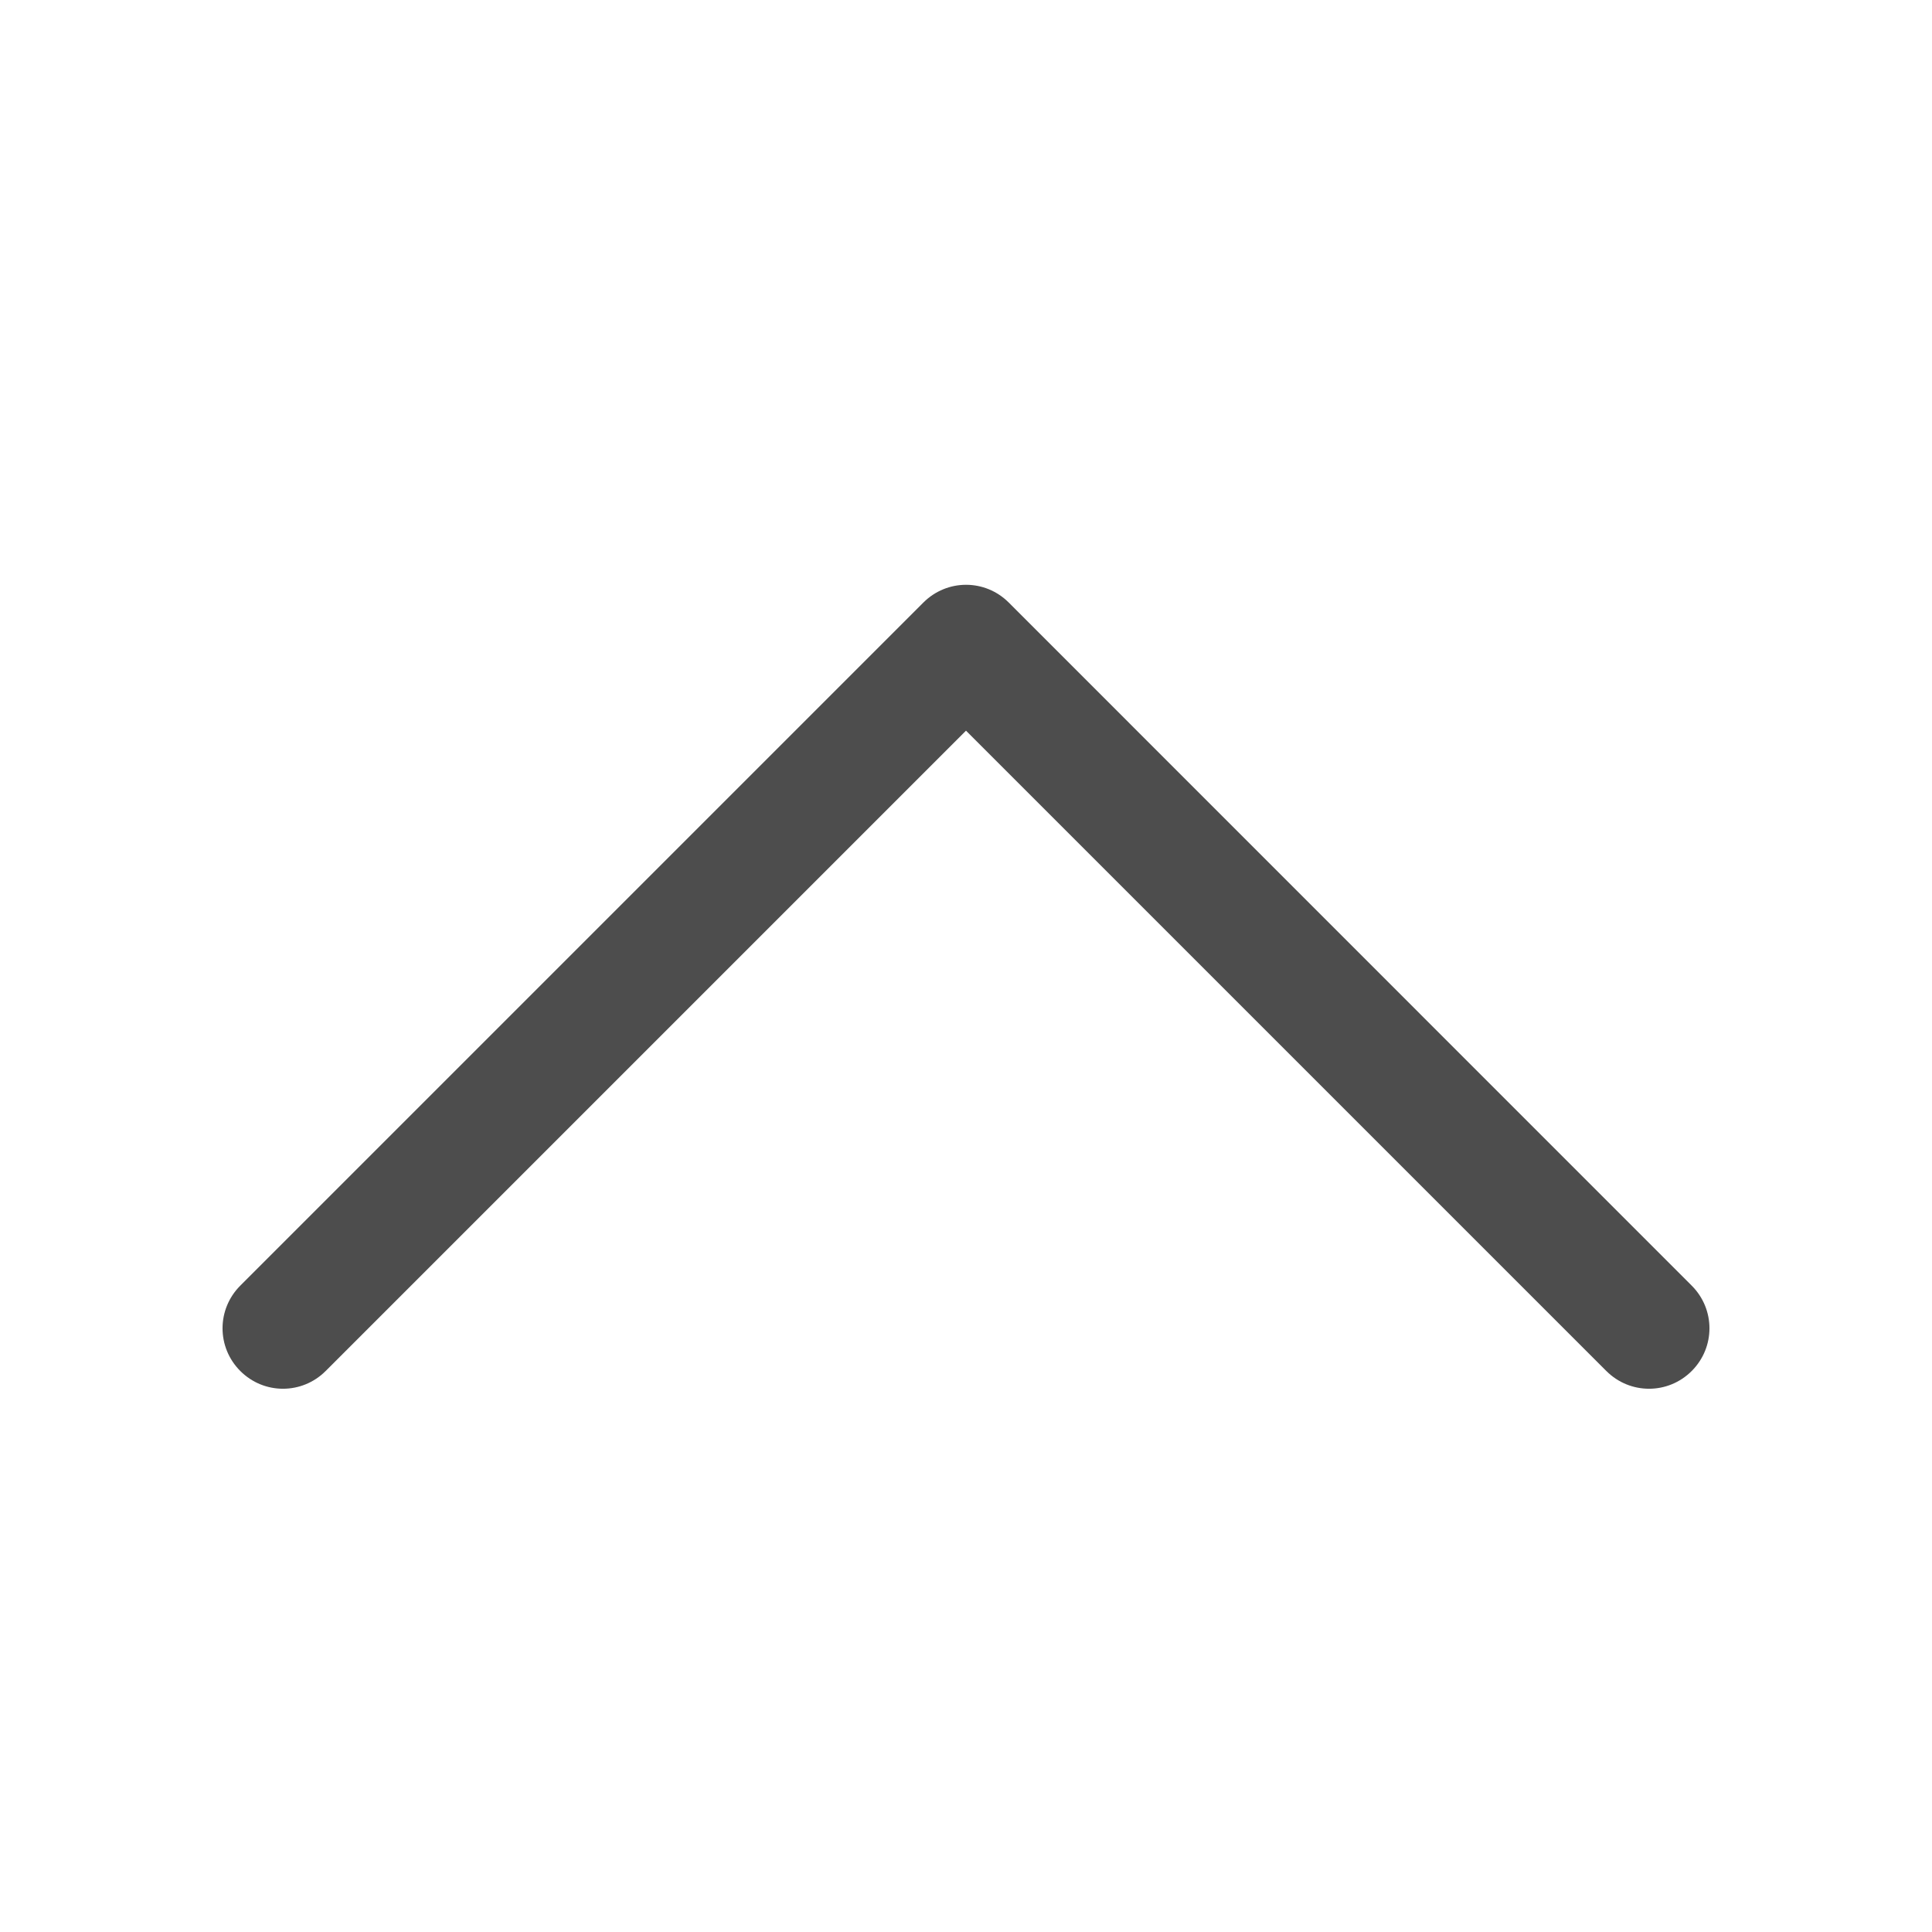
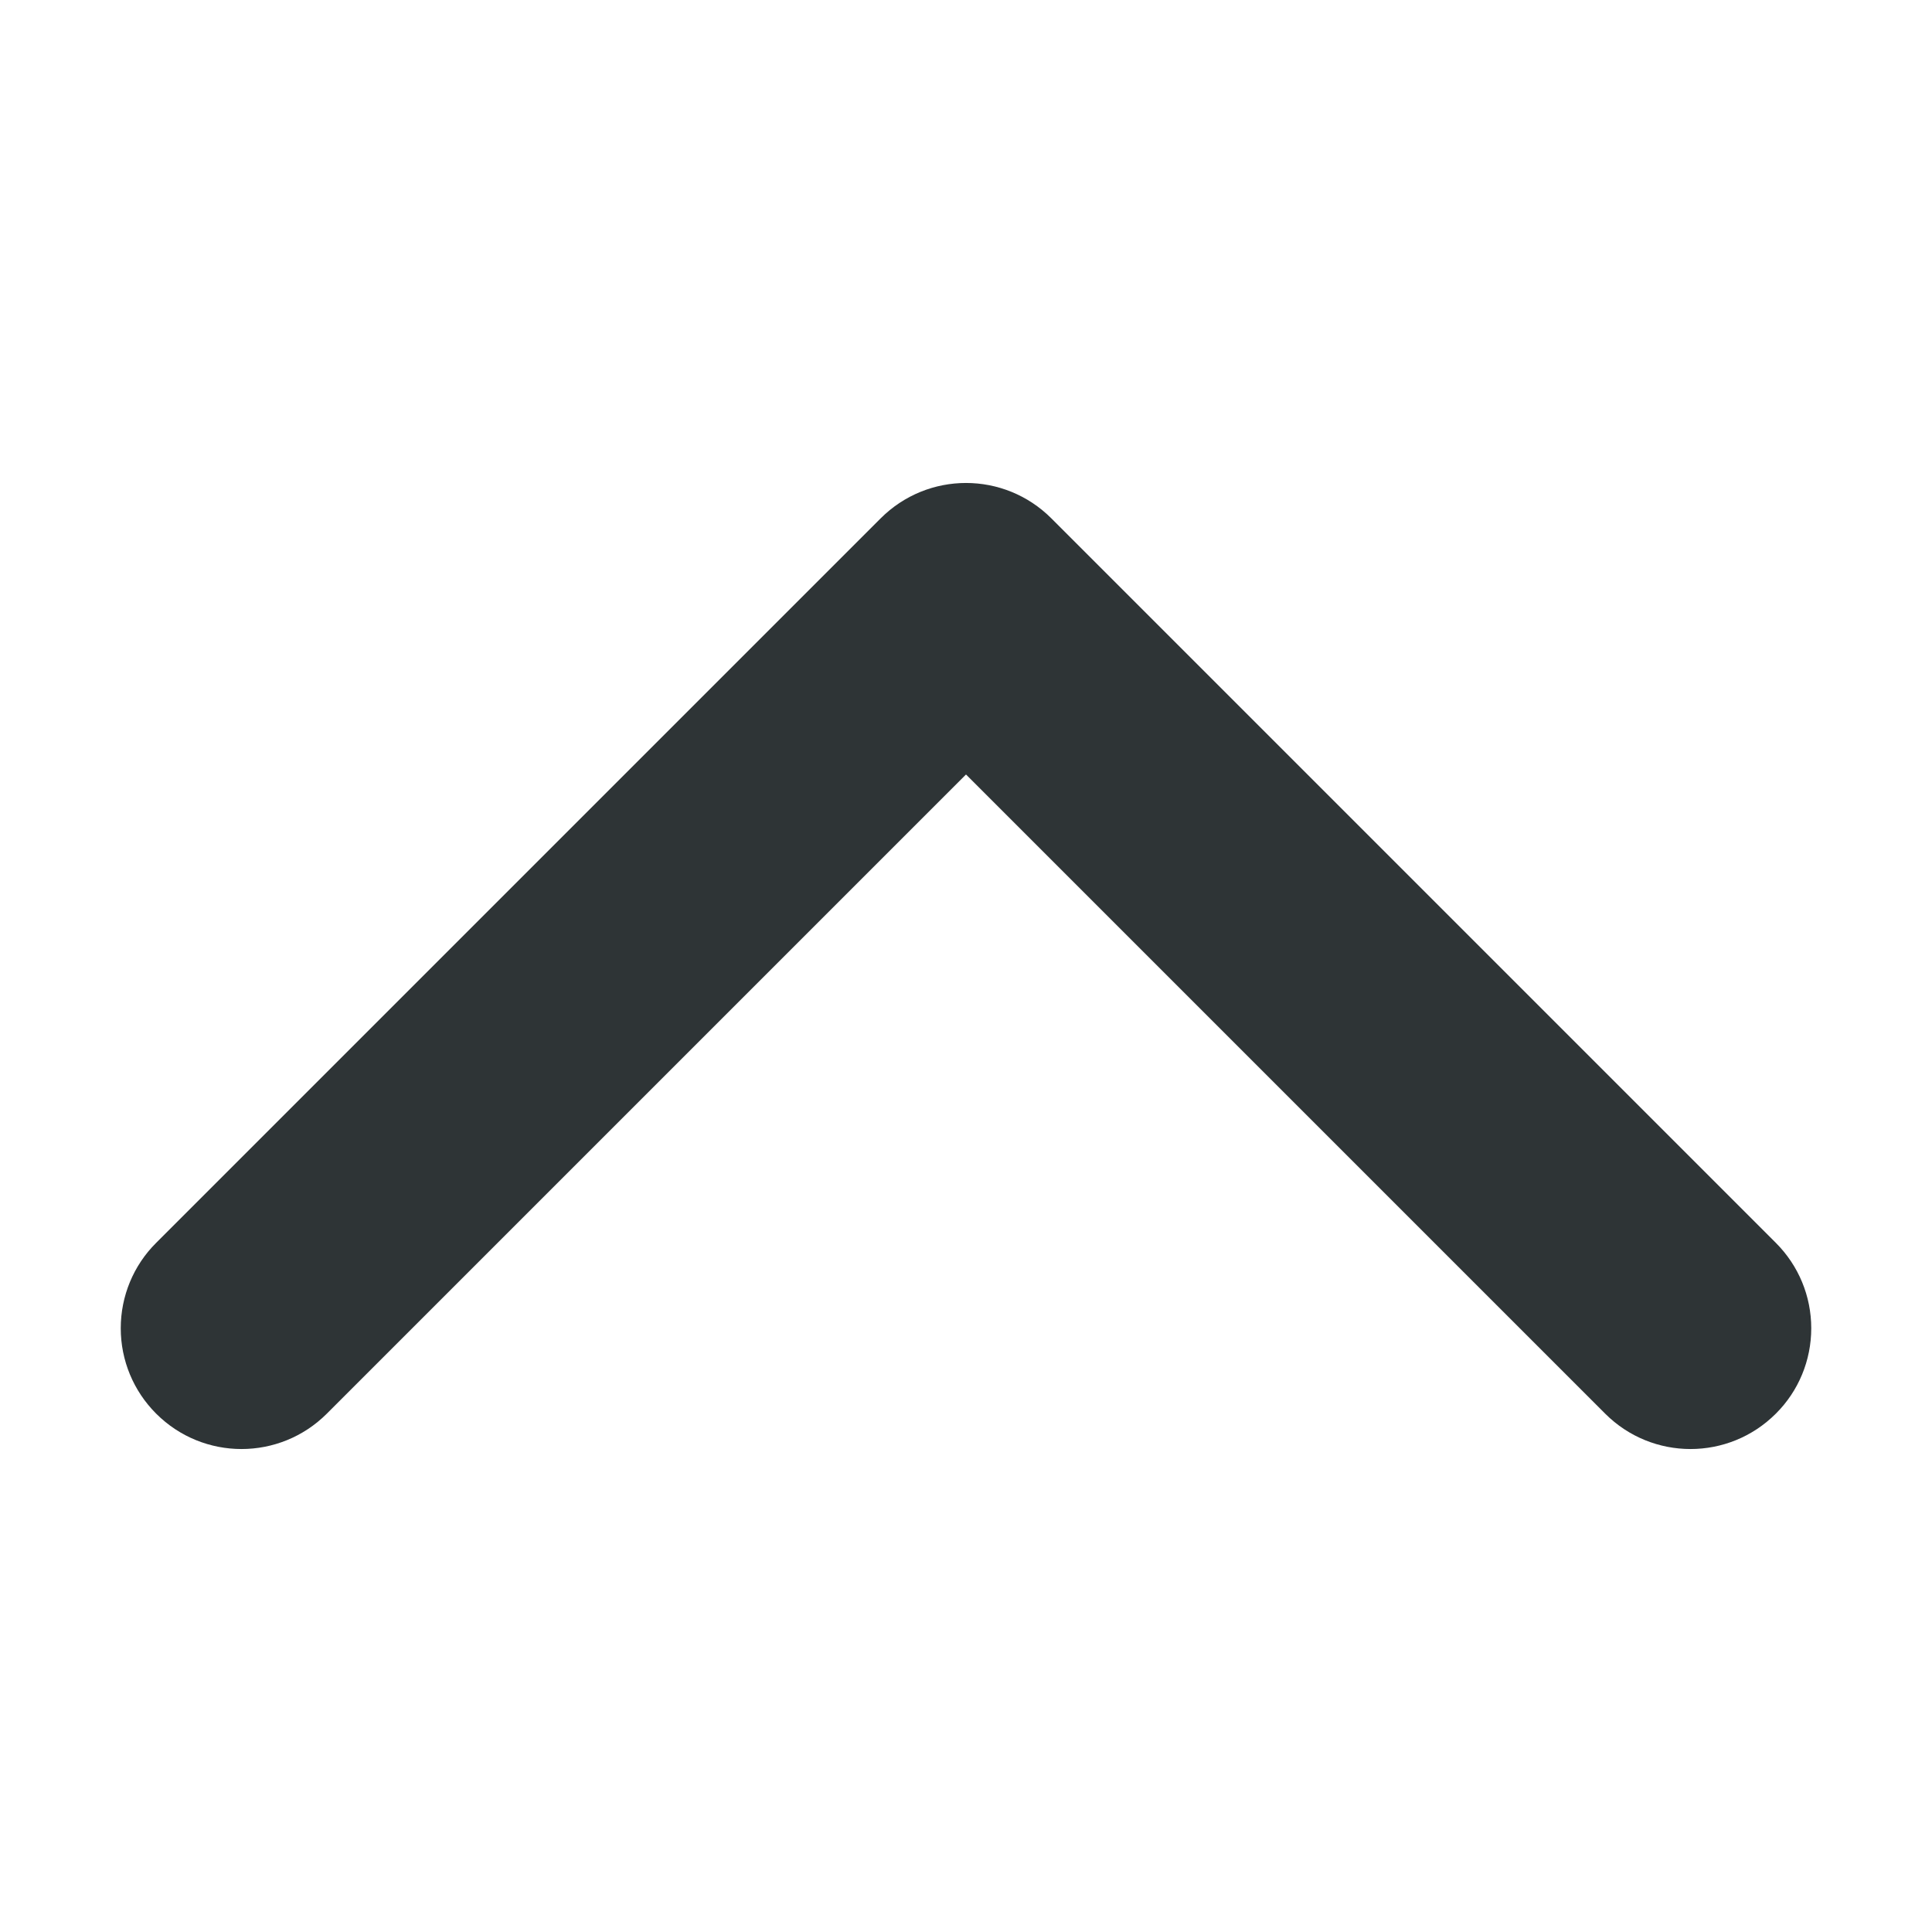
- <svg xmlns="http://www.w3.org/2000/svg" width="16" height="16" viewBox="0 0 16 16" version="1.1" id="svg5">
-   <defs id="defs2">
-     <style id="current-color-scheme" type="text/css">
-          .ColorScheme-Text { color:#4d4d4d; }
-         </style>
-   </defs>
-   <path d="m 7.647,4.99 c 0.196,-0.196 0.511,-0.196 0.707,0 0.006,0.006 0.014,0.013 0.019,0.019 l 5.637,5.638 c 0.196,0.196 0.196,0.511 0,0.707 -0.196,0.196 -0.511,0.196 -0.707,0 L 8,6.051 2.697,11.354 c -0.196,0.196 -0.511,0.196 -0.707,0 -0.196,-0.196 -0.196,-0.511 -1e-7,-0.707 z" style="fill:currentColor;fill-opacity:1;stroke-width:5;stroke-linecap:round;stroke-linejoin:round" class="ColorScheme-Text" id="path342" />
+ <svg xmlns="http://www.w3.org/2000/svg" height="16px" viewBox="0 0 16 16" width="16px">
+   <path d="m 1 11 c 0 -0.266 0.105 -0.52 0.293 -0.707 l 6 -6 c 0.391 -0.391 1.023 -0.391 1.414 0 l 6 6 c 0.188 0.188 0.293 0.441 0.293 0.707 s -0.105 0.52 -0.293 0.707 c -0.391 0.391 -1.023 0.391 -1.414 0 l -5.293 -5.293 l -5.293 5.293 c -0.391 0.391 -1.023 0.391 -1.414 0 c -0.188 -0.188 -0.293 -0.441 -0.293 -0.707 z m 0 0" fill="#2e3436" />
</svg>
